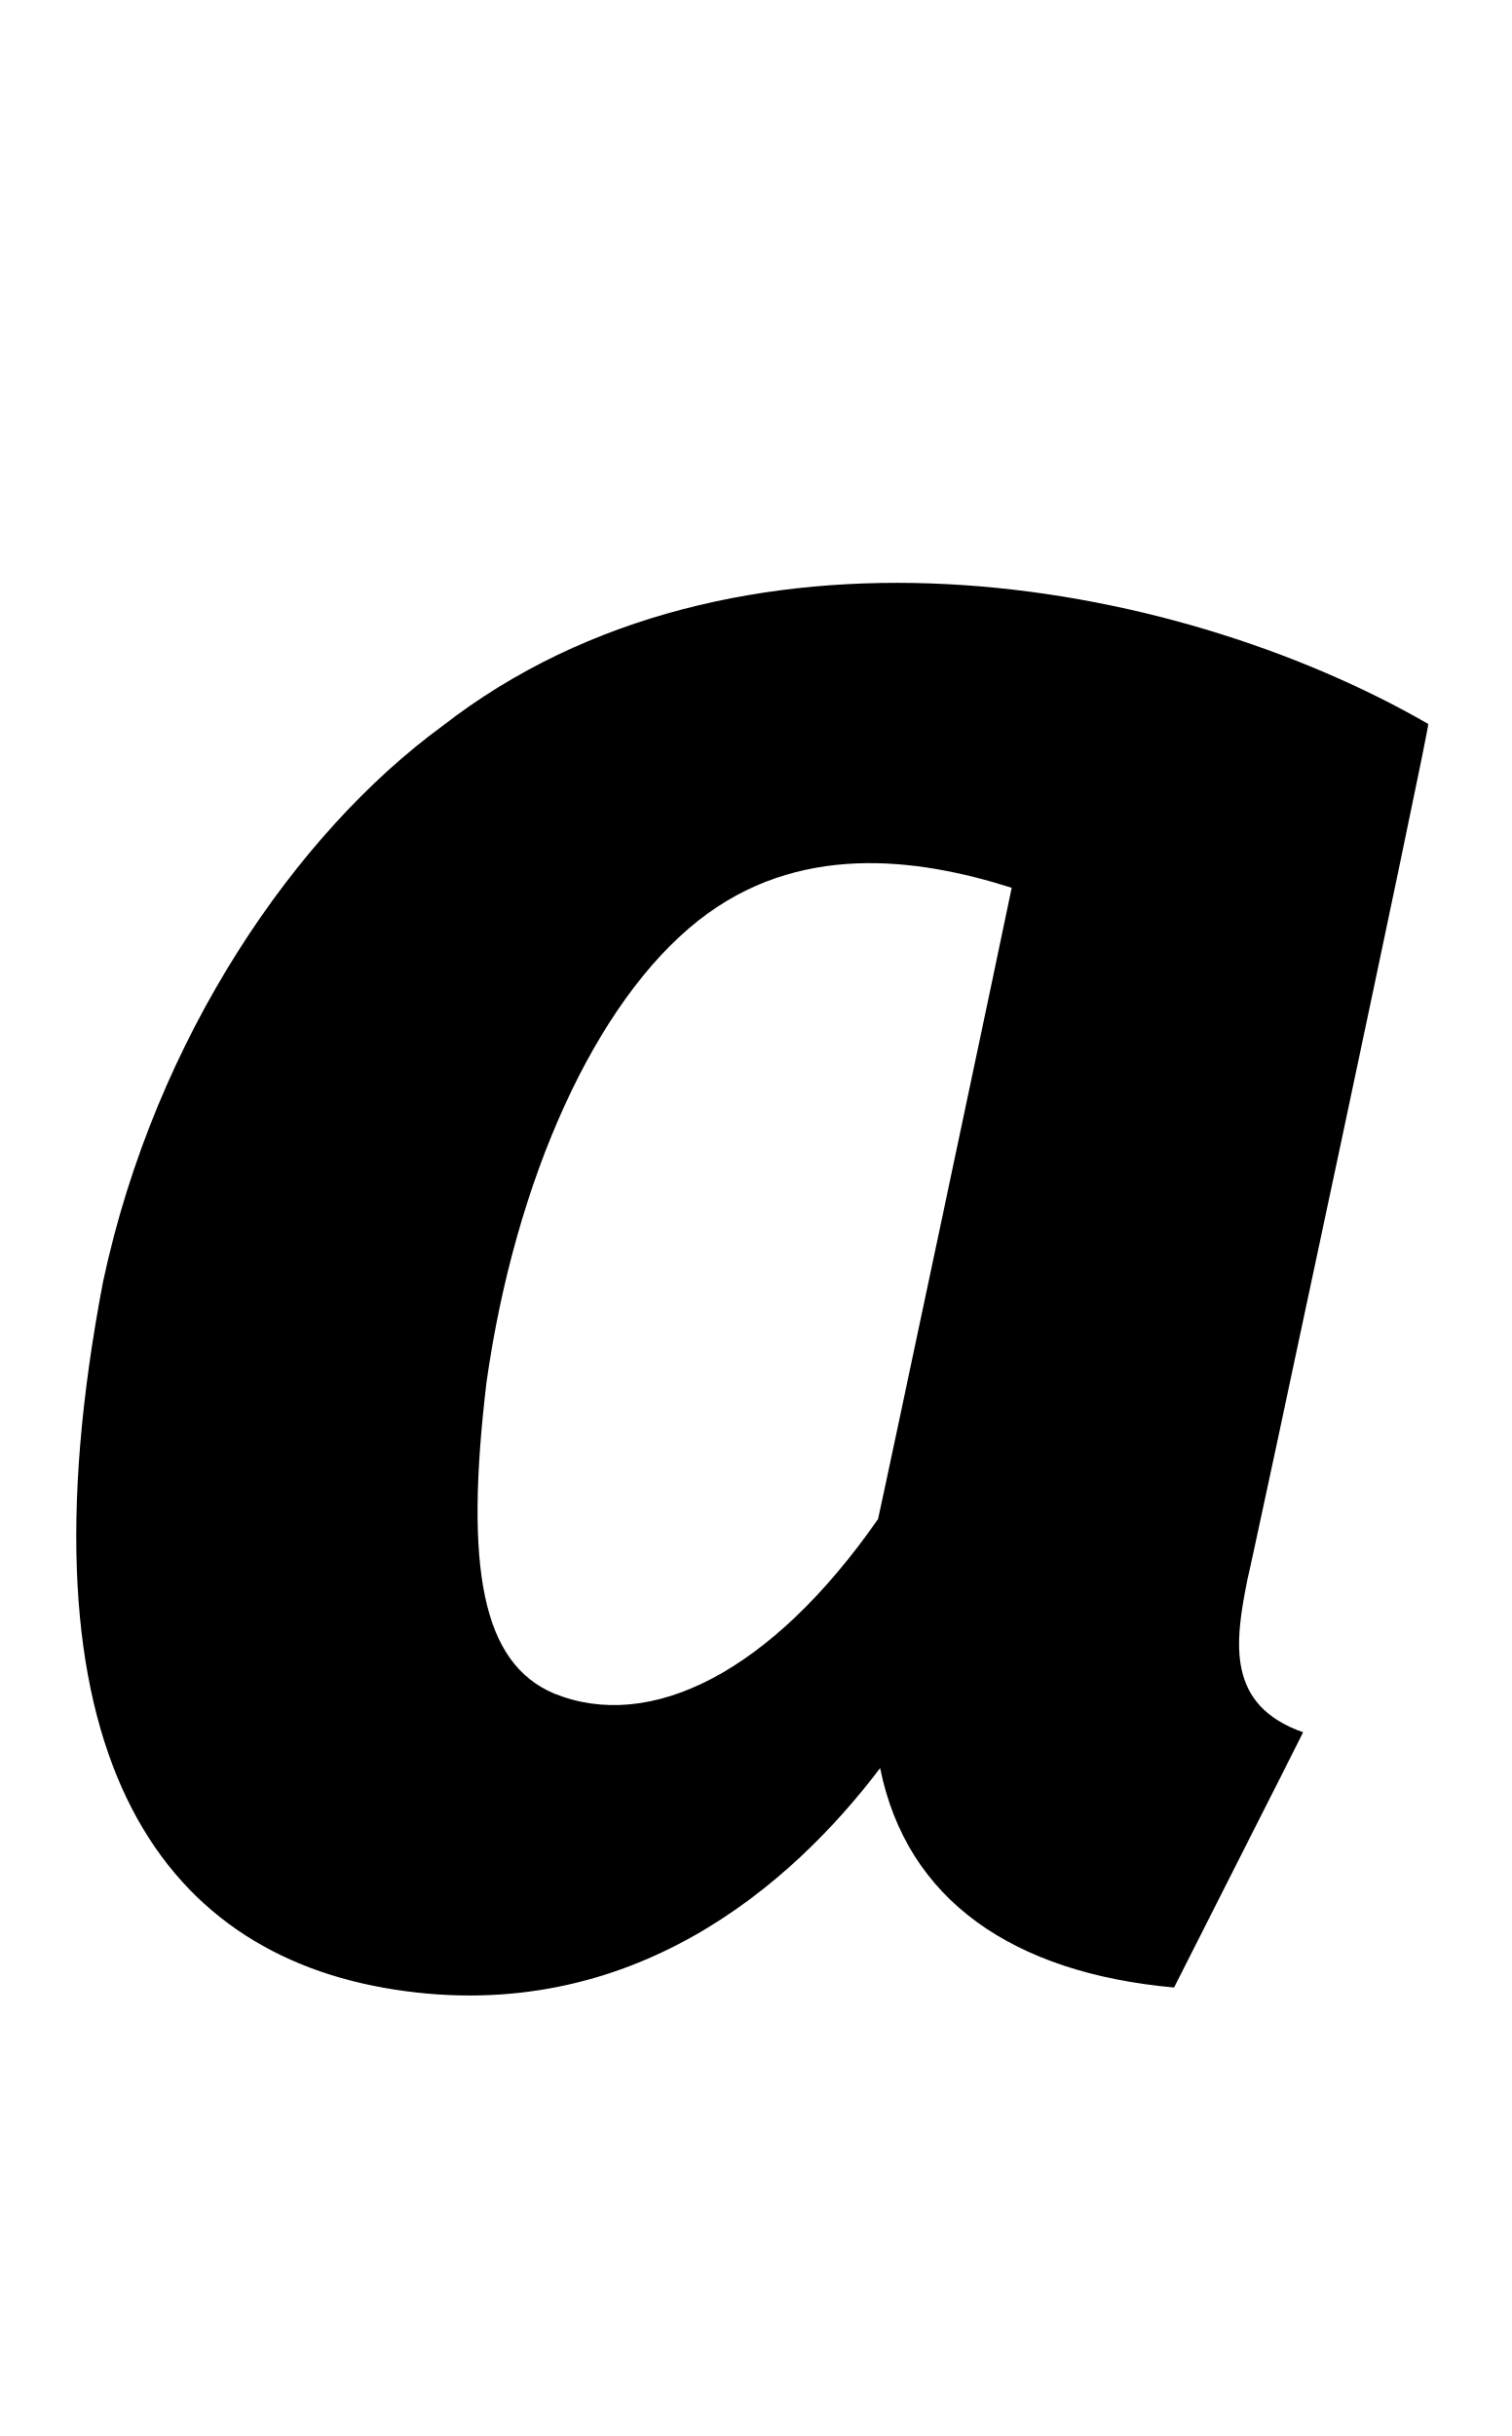
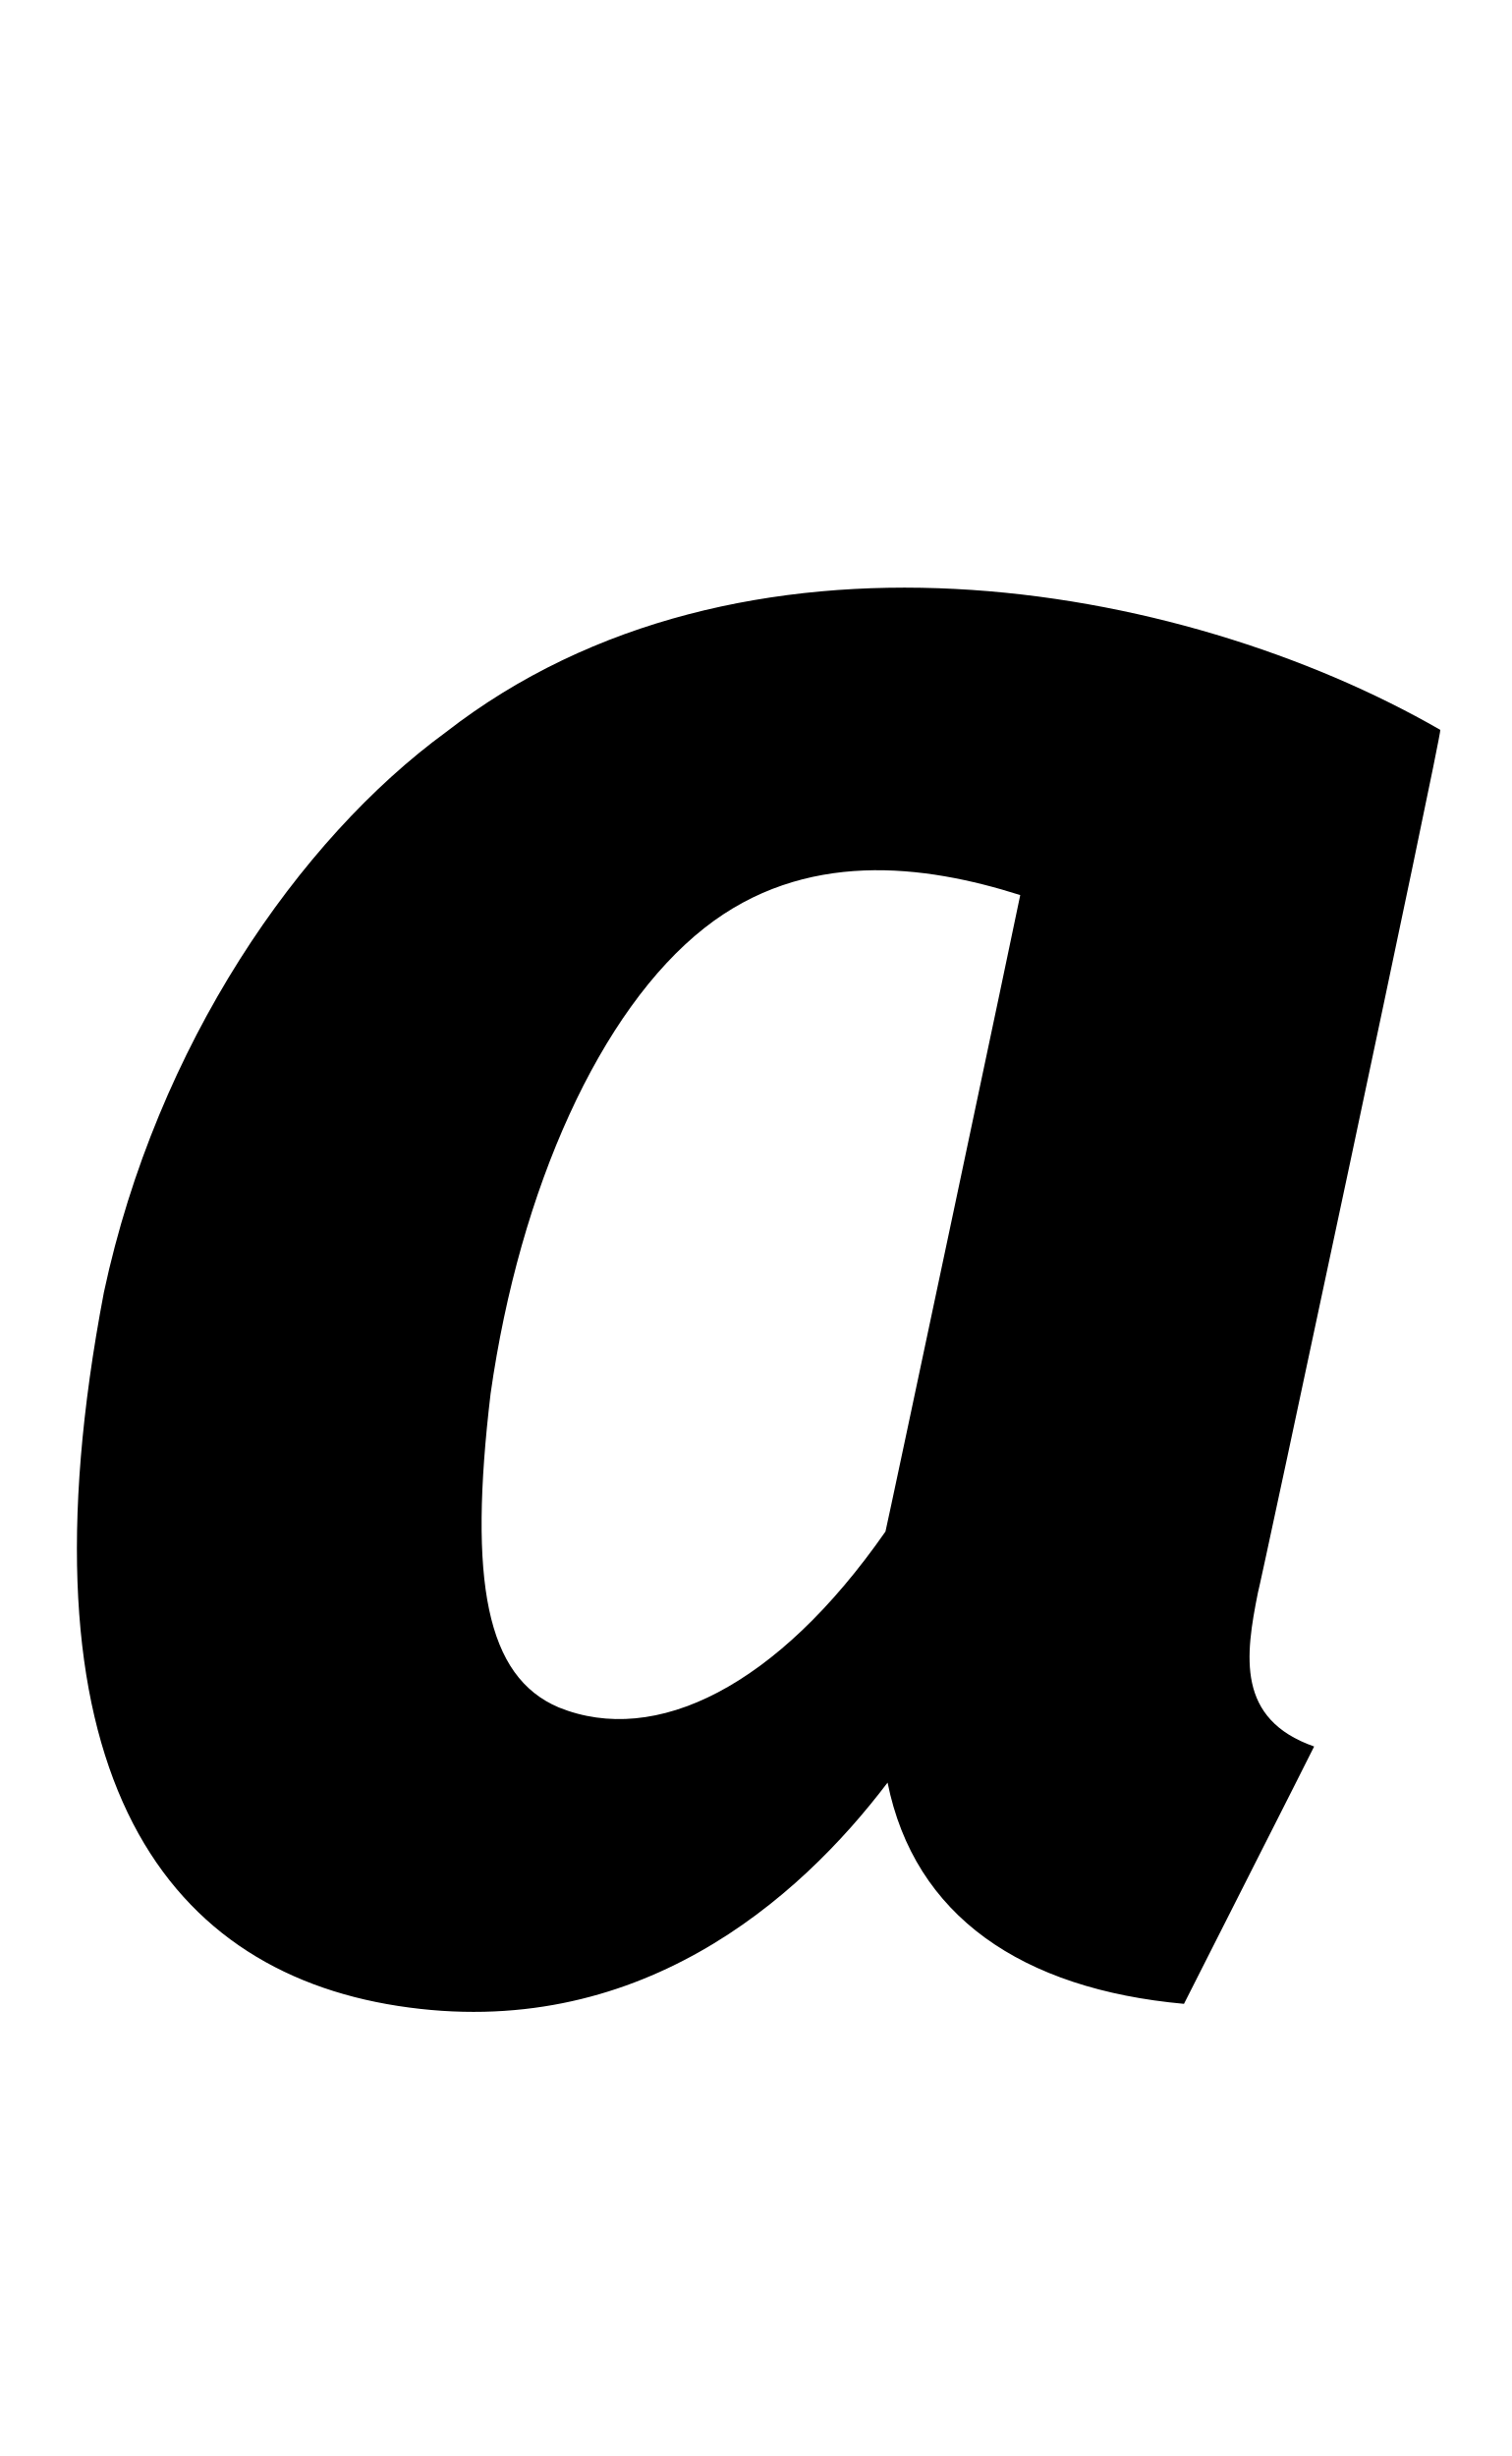
- <svg xmlns="http://www.w3.org/2000/svg" viewBox="0 0 1210 1950">
+ <svg xmlns="http://www.w3.org/2000/svg" viewBox="0 0 1200 1950">
  <path d="M 354.00,581.33            C 587.00,400.00 936.00,460.00 1143.50,579.50              1145.00,582.00 999.33,1264.67 998.67,1264.67              988.67,1314.67 981.50,1365.00 1043.33,1386.67              1043.50,1386.75 940.00,1590.75 940.00,1591.00              811.33,1579.33 726.00,1521.33 704.67,1415.33              634.00,1508.67 505.33,1622.00 316.00,1592.67              126.67,1563.33 10.78,1401.81 82.50,1026.00              124.50,829.50 237.33,666.67 354.00,581.33 Z            M 810.00,710.67            C 734.00,686.50 638.67,674.00 559.00,737.00              476.67,802.00 412.67,943.33 389.50,1106.50              371.77,1255.75 386.00,1331.33 443.67,1355.67              520.33,1386.67 617.00,1339.50 703.00,1216.00              703.33,1216.00 810.00,712.00 810.00,710.67 Z" />
</svg>
